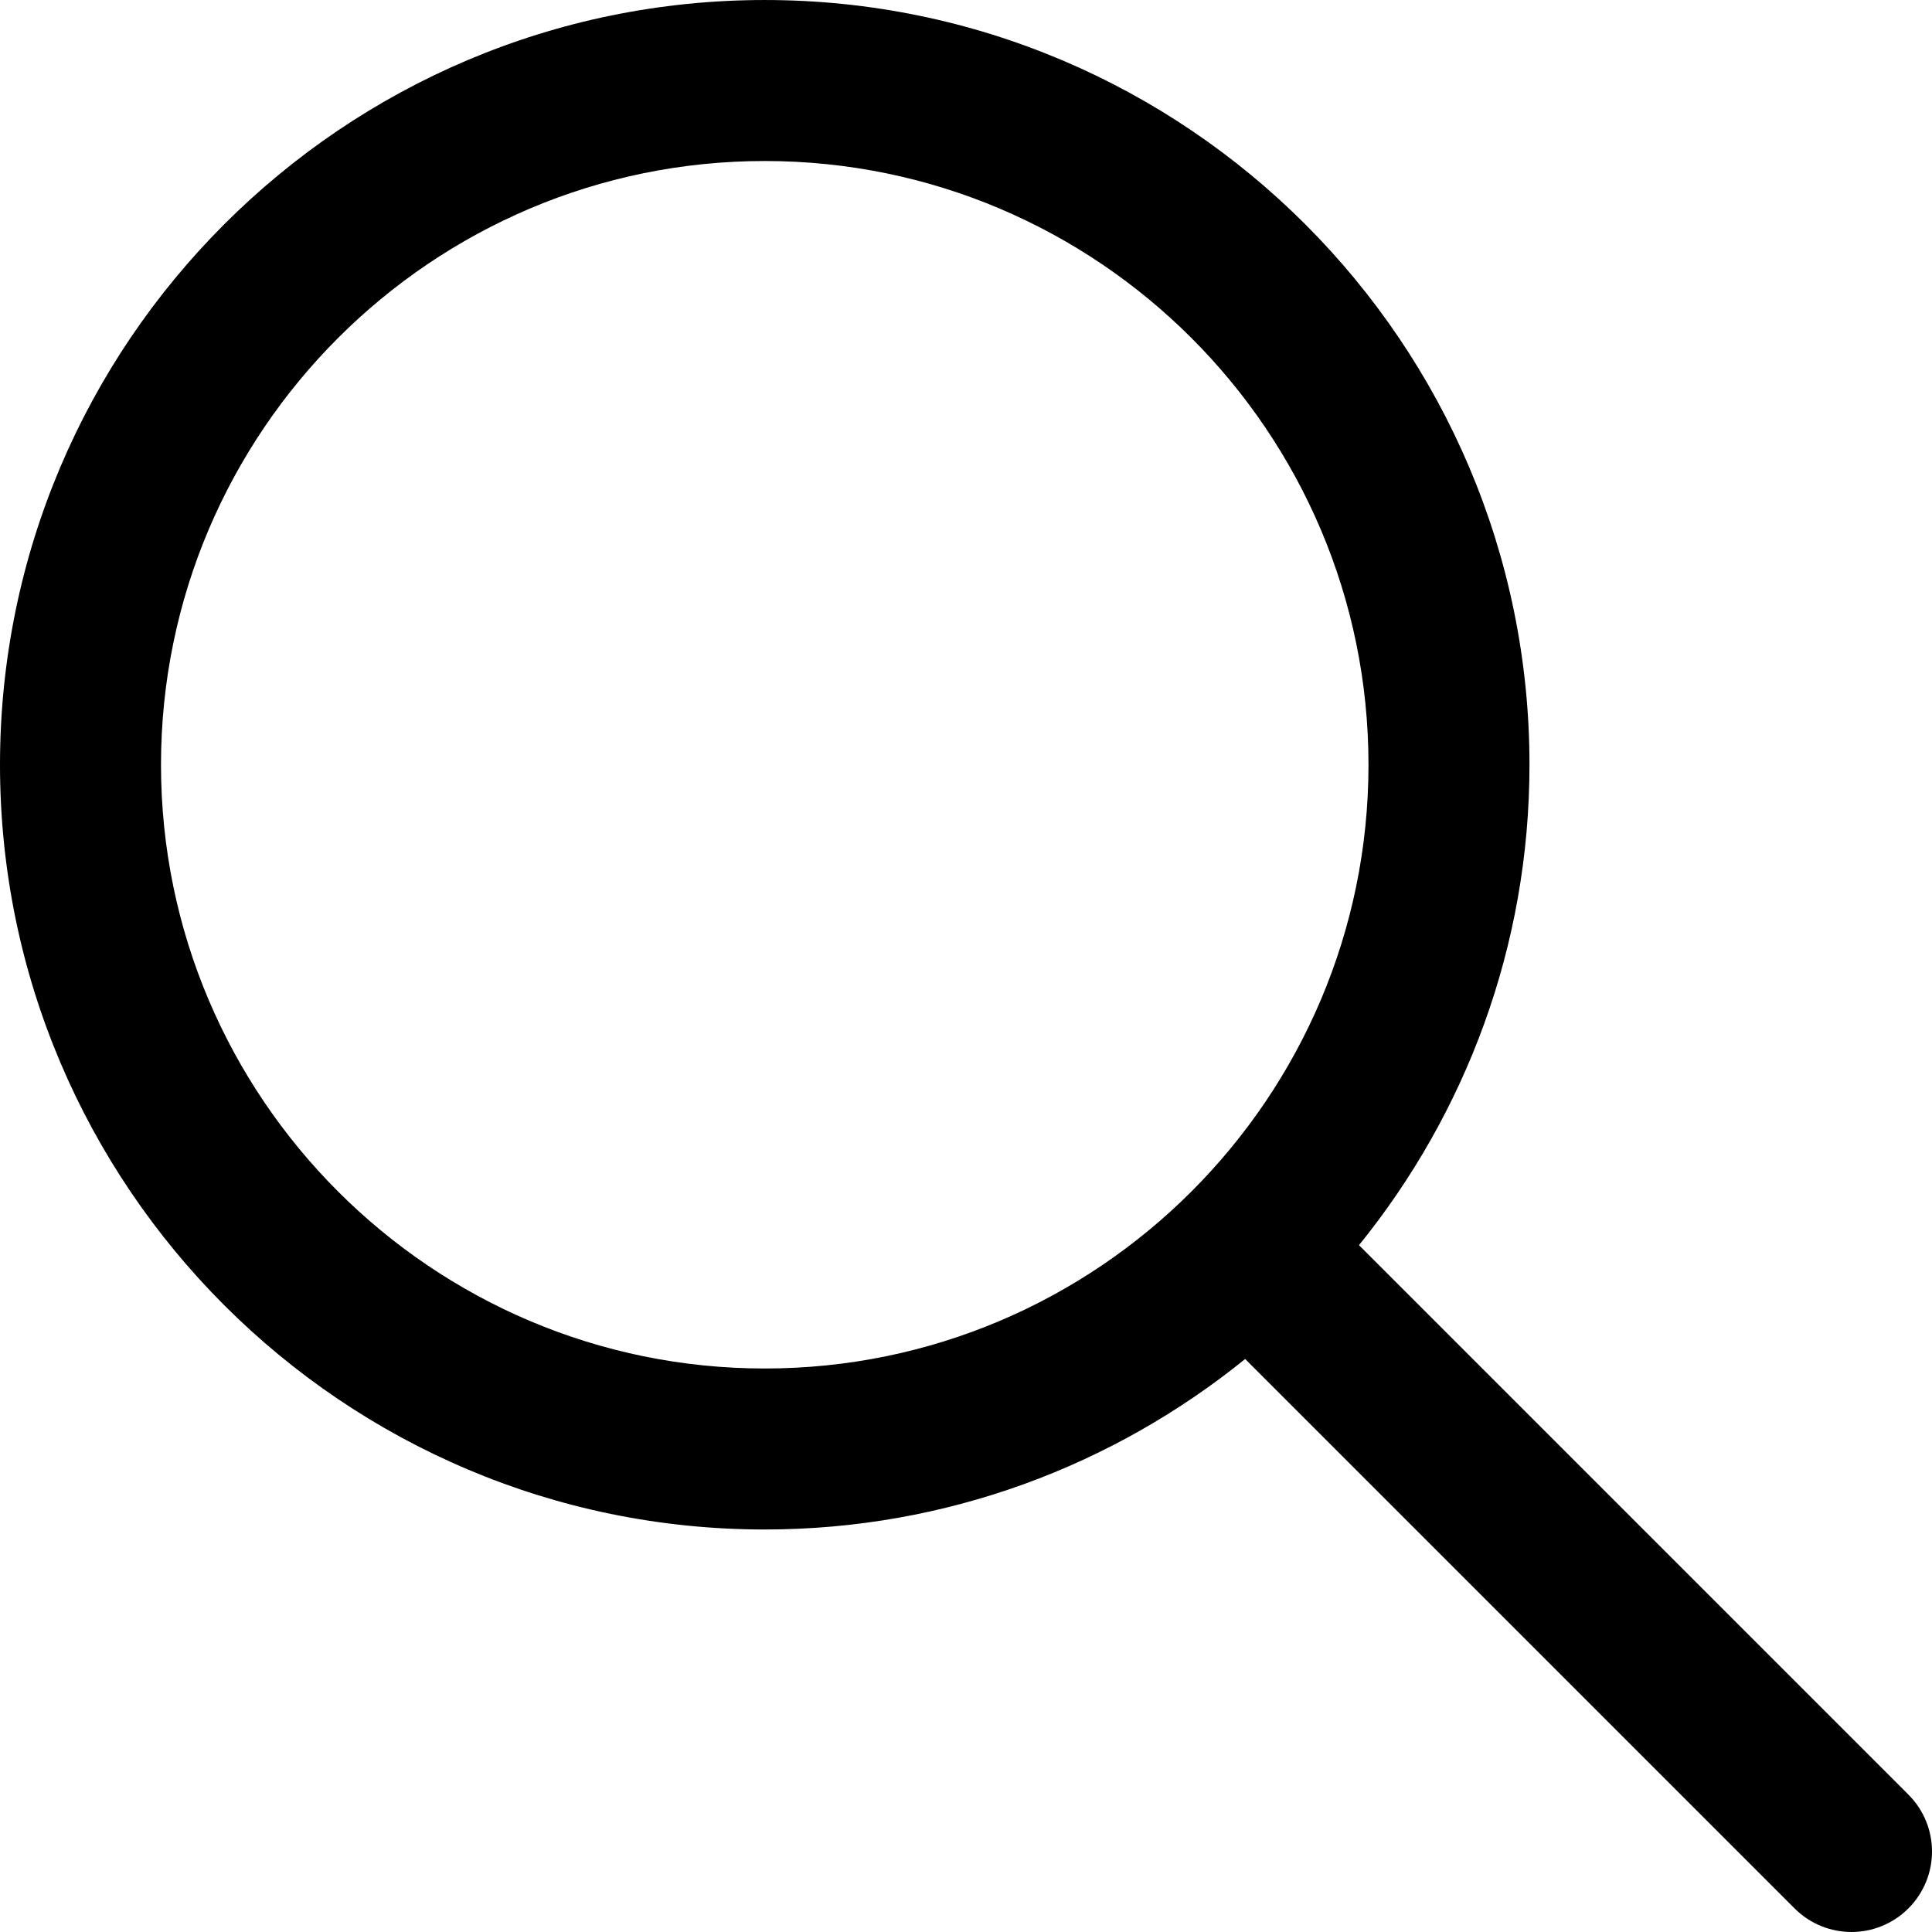
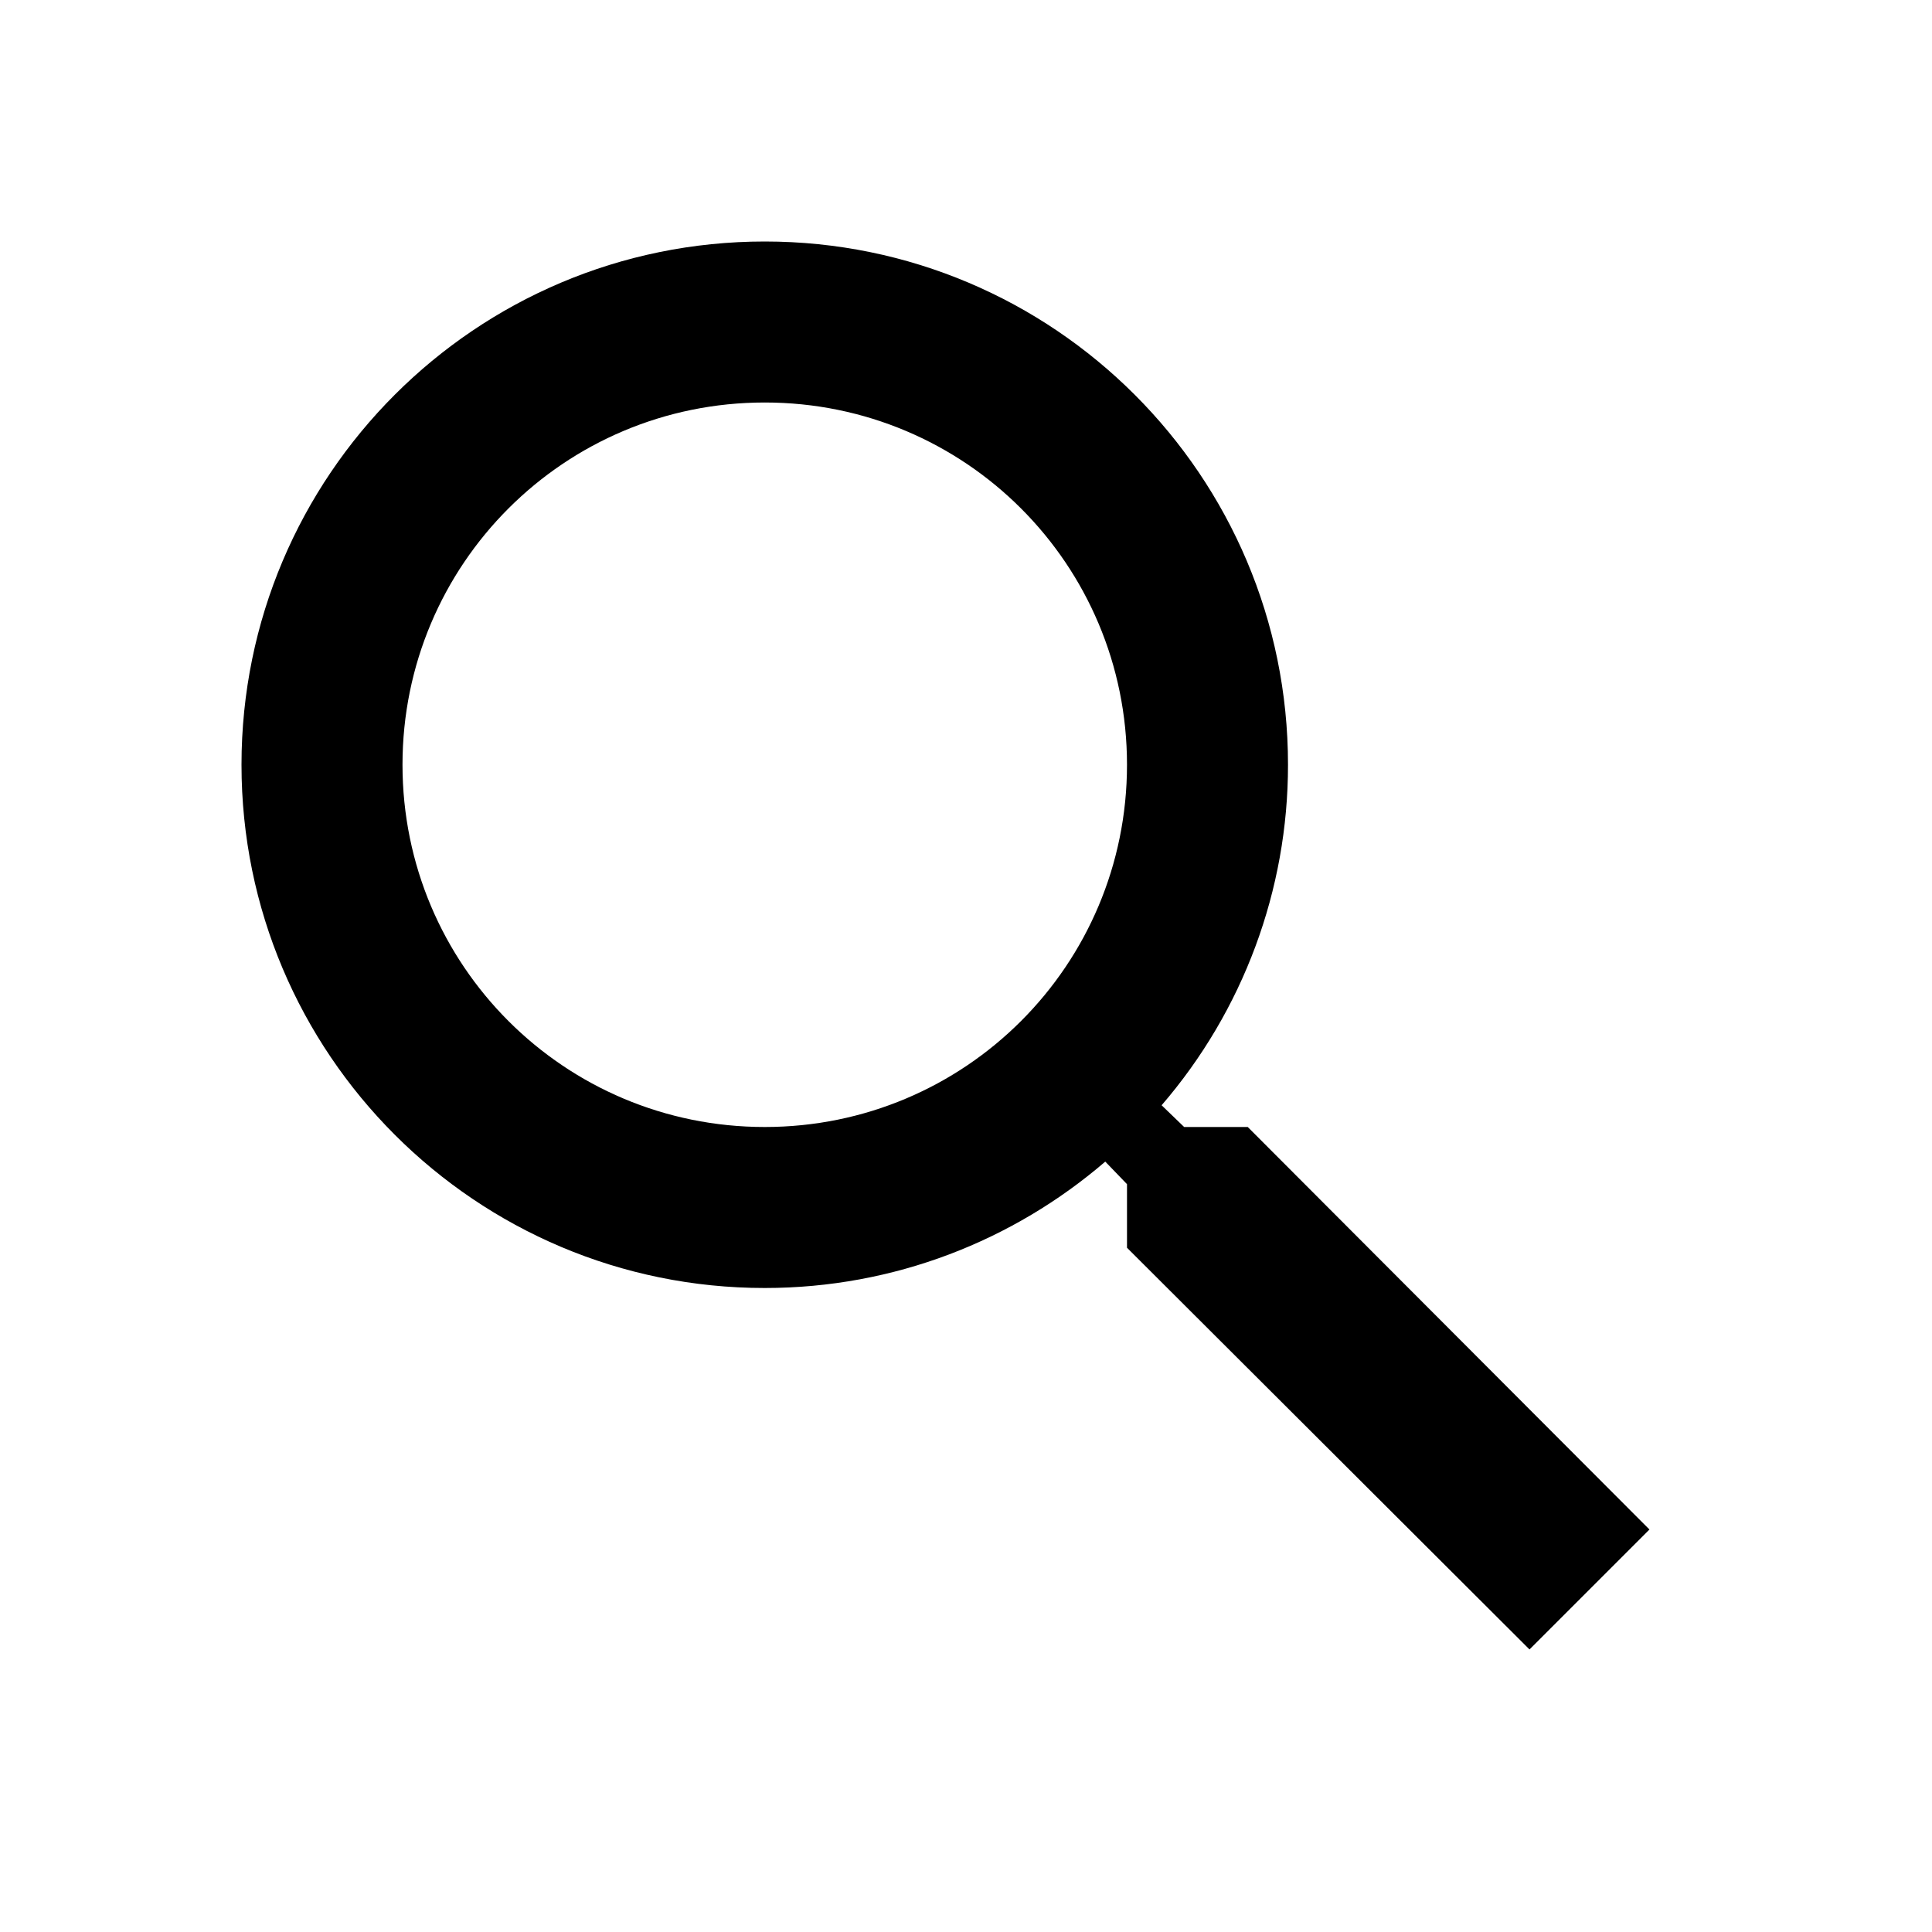
- <svg xmlns="http://www.w3.org/2000/svg" version="1.1" id="Capa_1" x="0px" y="0px" viewBox="0 0 512.005 512.005" style="enable-background:new 0 0 512.005 512.005;" xml:space="preserve">
-   <g>
-     <g>
-       <path d="M505.749,475.587l-145.6-145.6c28.203-34.837,45.184-79.104,45.184-127.317c0-111.744-90.923-202.667-202.667-202.667    S0,90.925,0,202.669s90.923,202.667,202.667,202.667c48.213,0,92.48-16.981,127.317-45.184l145.6,145.6    c4.16,4.16,9.621,6.251,15.083,6.251s10.923-2.091,15.083-6.251C514.091,497.411,514.091,483.928,505.749,475.587z     M202.667,362.669c-88.235,0-160-71.765-160-160s71.765-160,160-160s160,71.765,160,160S290.901,362.669,202.667,362.669z" />
-     </g>
-   </g>
-   <g>
- </g>
-   <g>
- </g>
-   <g>
- </g>
-   <g>
- </g>
-   <g>
- </g>
-   <g>
- </g>
-   <g>
- </g>
-   <g>
- </g>
-   <g>
- </g>
-   <g>
- </g>
-   <g>
- </g>
-   <g>
- </g>
-   <g>
- </g>
-   <g>
- </g>
-   <g>
- </g>
+ <svg xmlns="http://www.w3.org/2000/svg" focusable="false" viewBox="0 0 24 24">
+   <path d="M15.5 14h-.79l-.28-.27A6.471 6.471 0 0 0 16 9.5 6.5 6.5 0 1 0 9.5 16c1.61 0 3.09-.59 4.23-1.57l.27.28v.79l5 4.99L20.49 19l-4.99-5zm-6 0C7.01 14 5 11.99 5 9.5S7.01 5 9.5 5 14 7.01 14 9.5 11.99 14 9.5 14z" />
</svg>
